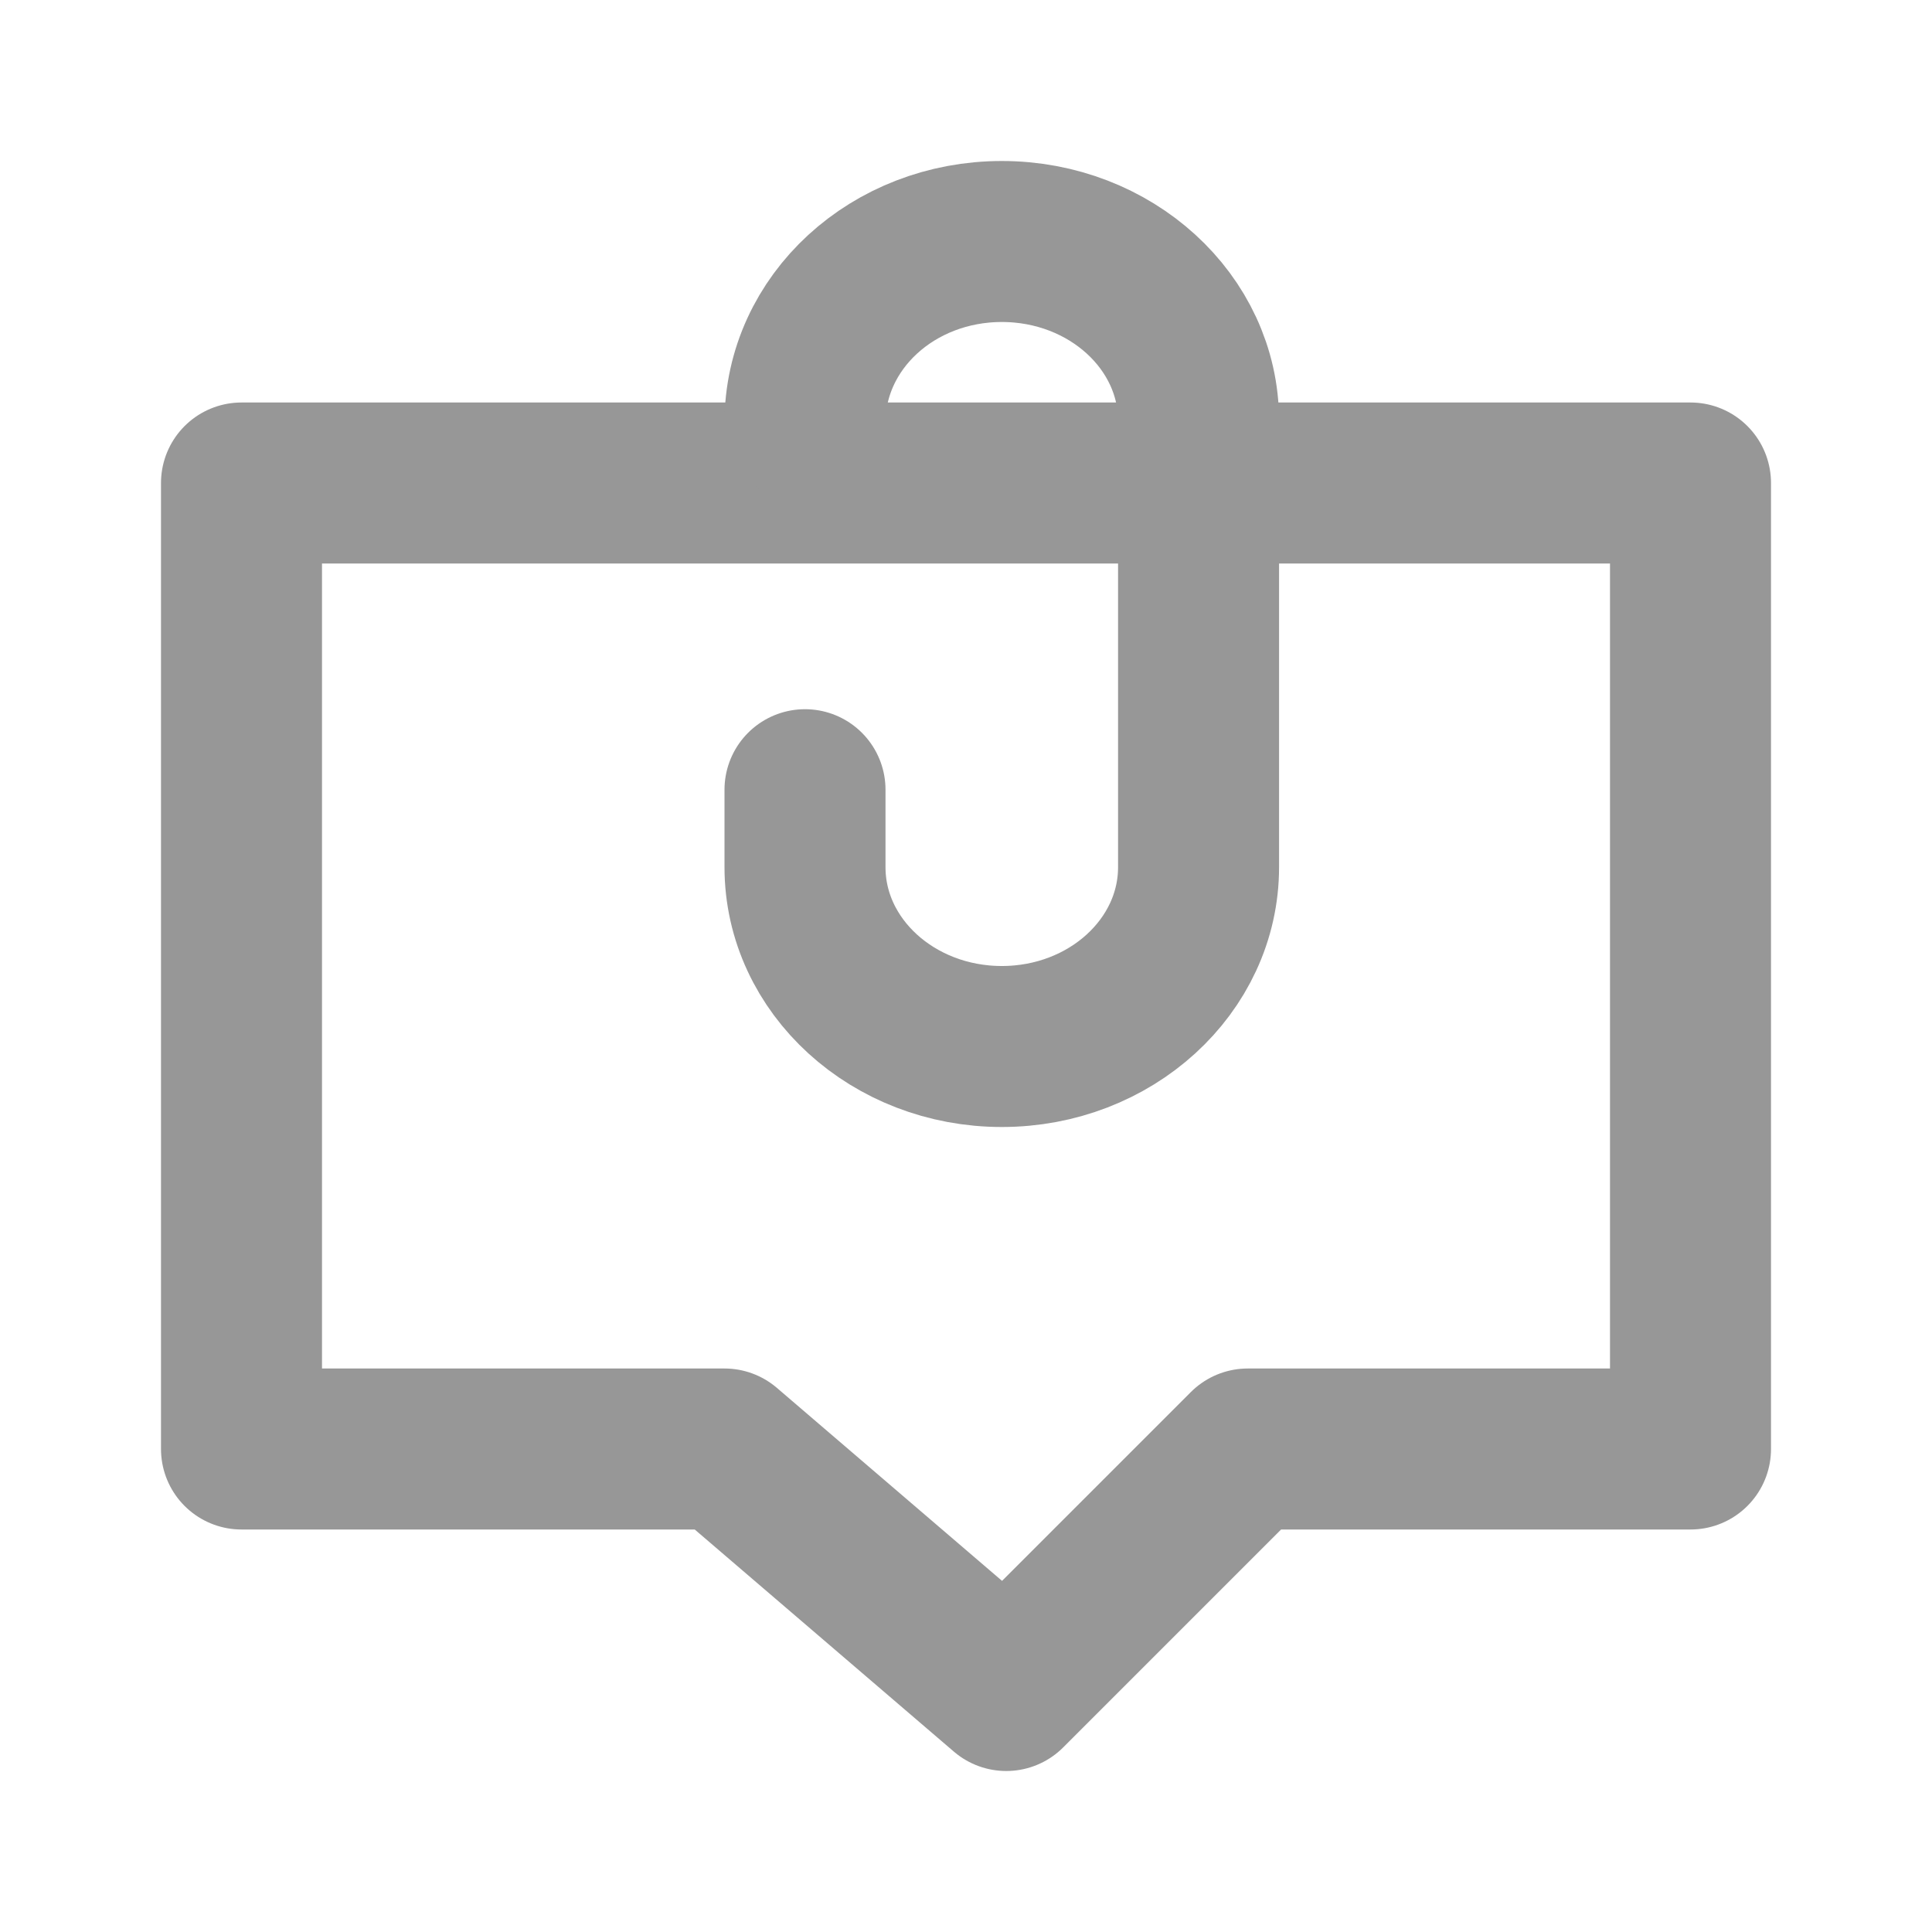
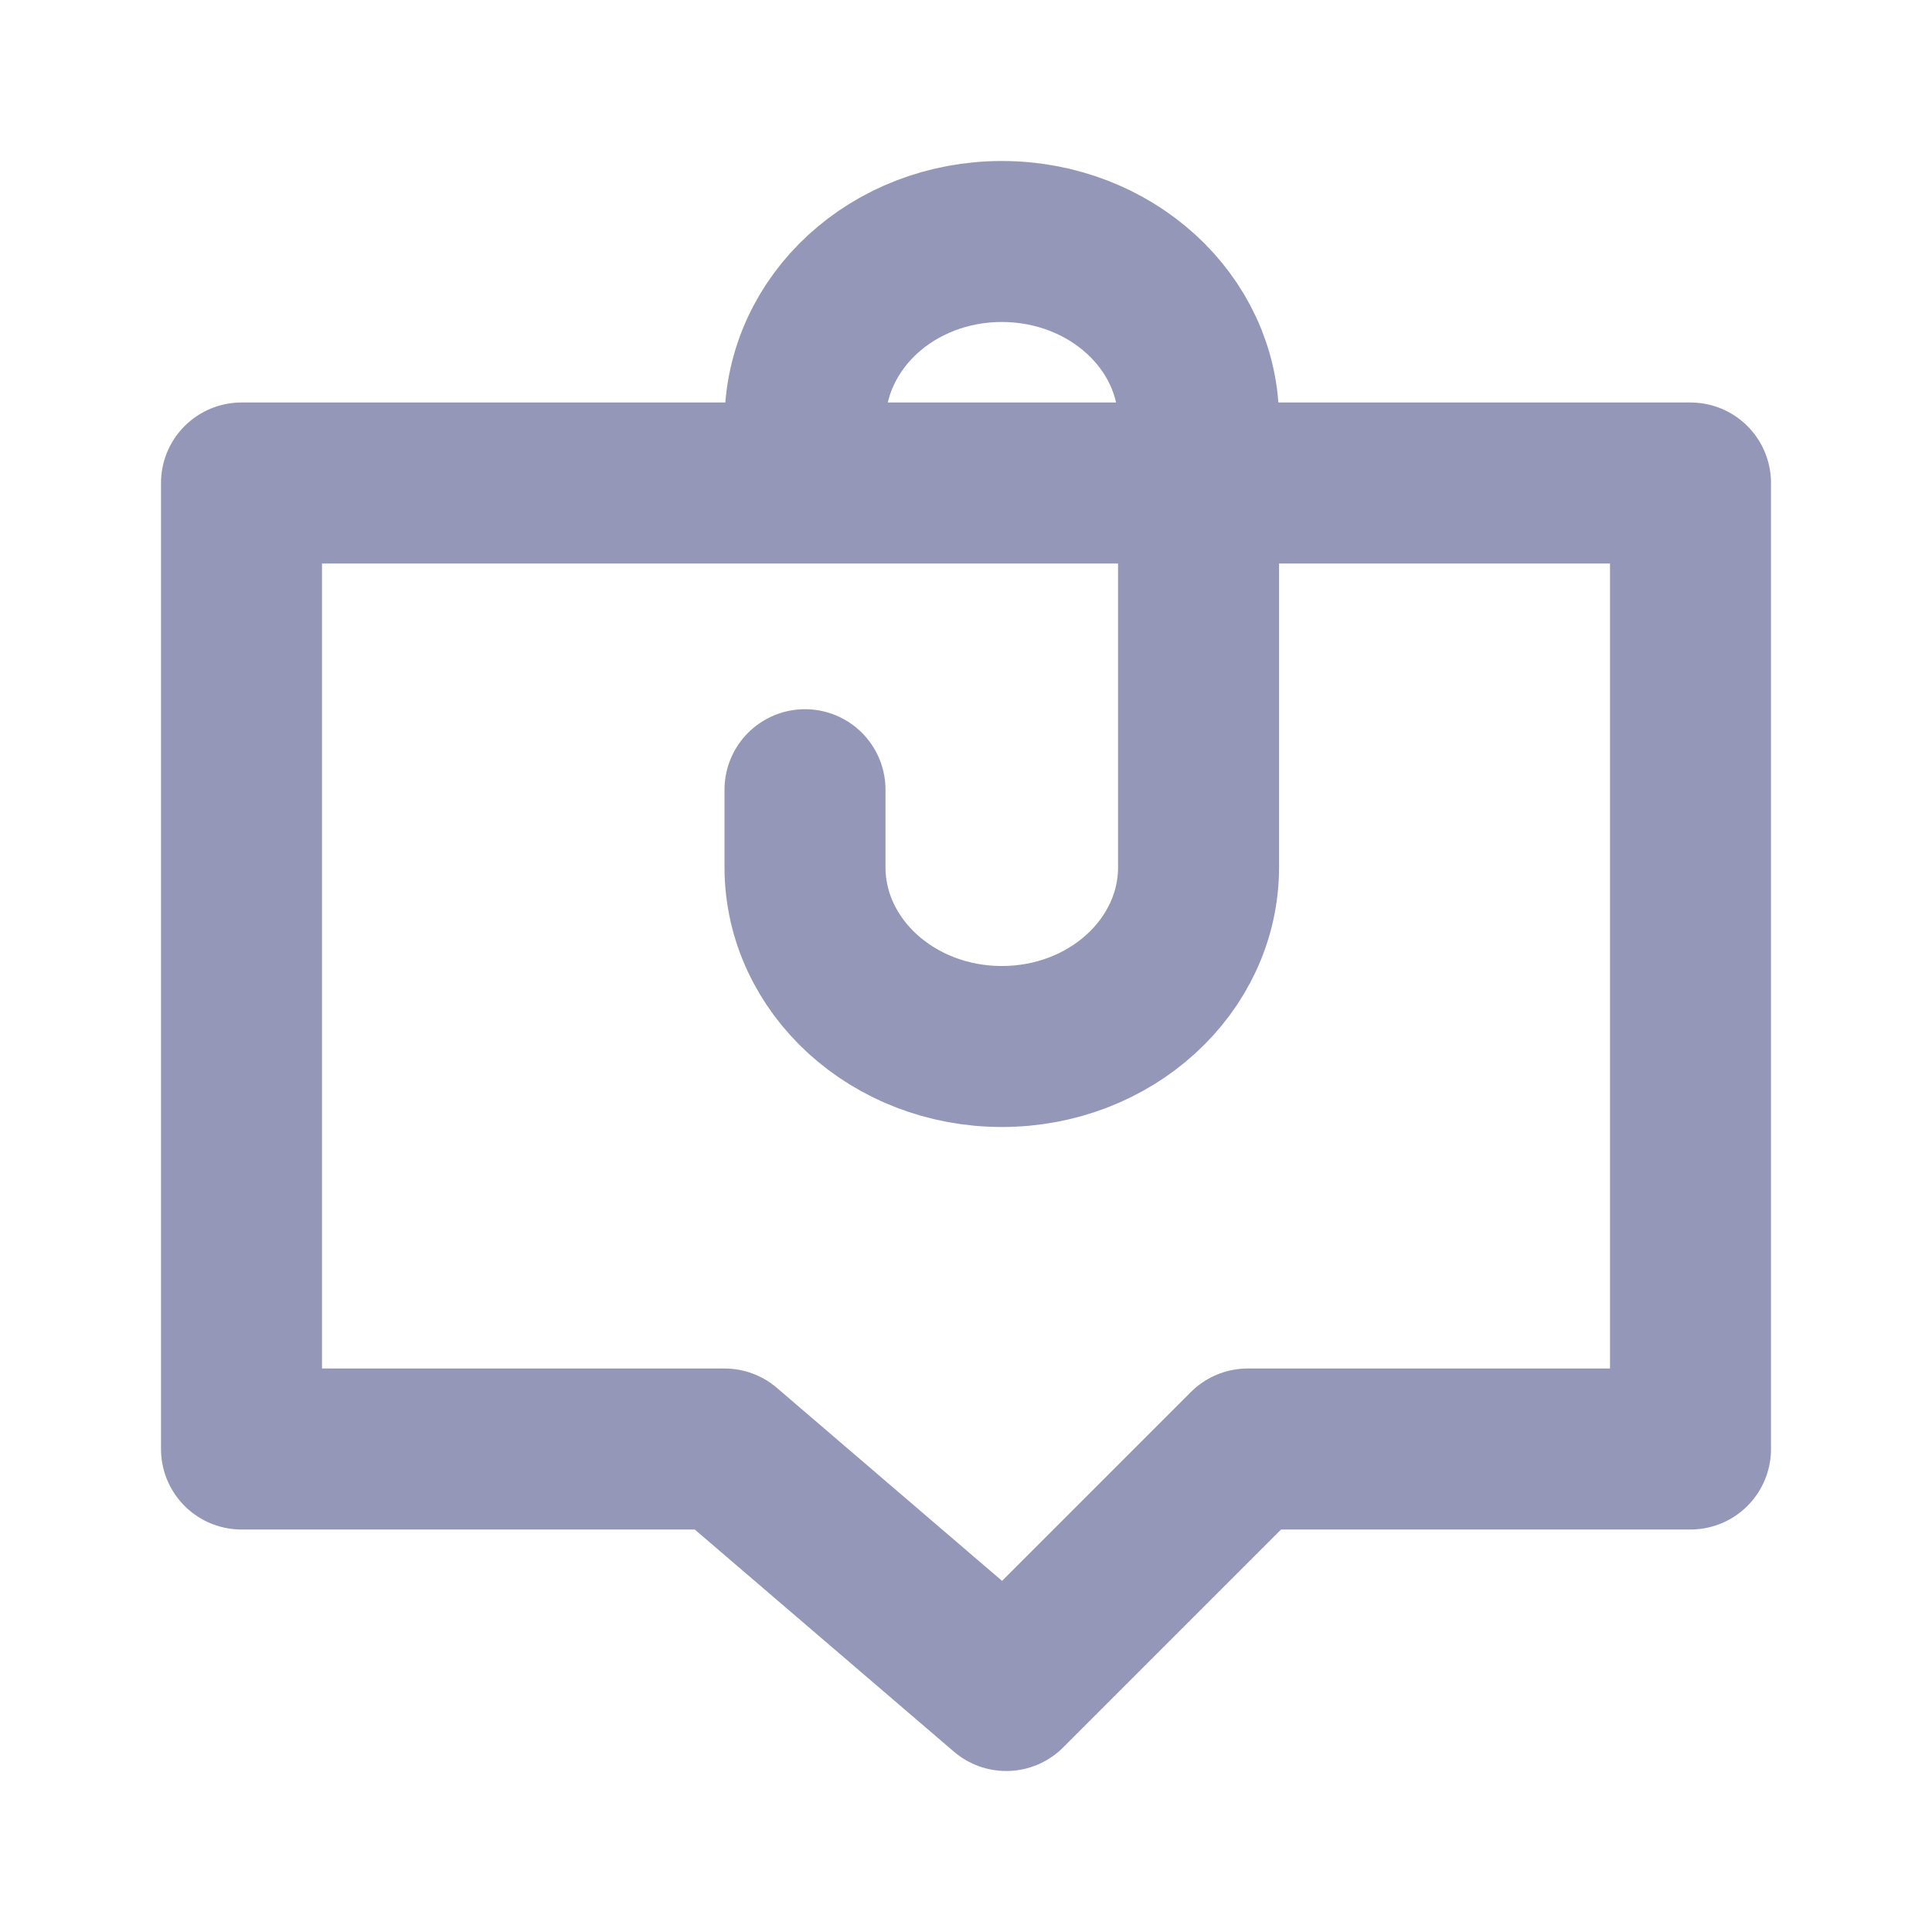
- <svg xmlns="http://www.w3.org/2000/svg" width="24px" height="24px" viewBox="0 0 24 24" version="1.1">
-   <defs />
-   <g id="Icon-Note-Large" stroke="none" stroke-width="1" fill="none" fill-rule="evenodd" stroke-linecap="round" stroke-linejoin="round">
-     <g id="Group" transform="translate(3, 3)" stroke="#979797" stroke-width="2">
-       <path d="M0,3 L18,3 L18,15 L12.5,15 C10.5,17 9.5,18 9.5,18 C9.5,18 8.333,17 6,15 L0,15 L0,3 Z" id="Rectangle-16" />
-       <path d="M7,2.252 C7,0.998 8.095,4.04787445e-16 9.445,0 C10.795,-4.04787445e-16 11.889,0.998 11.889,2.228 L11.889,7.772 C11.889,9.002 10.795,10 9.445,10 C8.095,10 7,9.002 7,7.772 L7,6.81" id="Rectangle-17" />
-     </g>
-   </g>
+ <svg xmlns="http://www.w3.org/2000/svg" width="24" height="24" viewBox="0 0 24 24" fill="none">
+   <path fill-rule="evenodd" clip-rule="evenodd" d="M3 6H21V18H15.5C13.5 20 12.5 21 12.5 21C12.5 21 11.333 20 9 18H3V6Z" stroke="#9497B8" stroke-width="2" stroke-linecap="round" stroke-linejoin="round" />
+   <path d="M10 5.252C10 3.998 11.095 3 12.445 3C13.795 3 14.889 3.998 14.889 5.228V10.772C14.889 12.002 13.795 13 12.445 13C11.095 13 10 12.002 10 10.772V9.81" stroke="#9497B8" stroke-width="2" stroke-linecap="round" stroke-linejoin="round" />
</svg>
